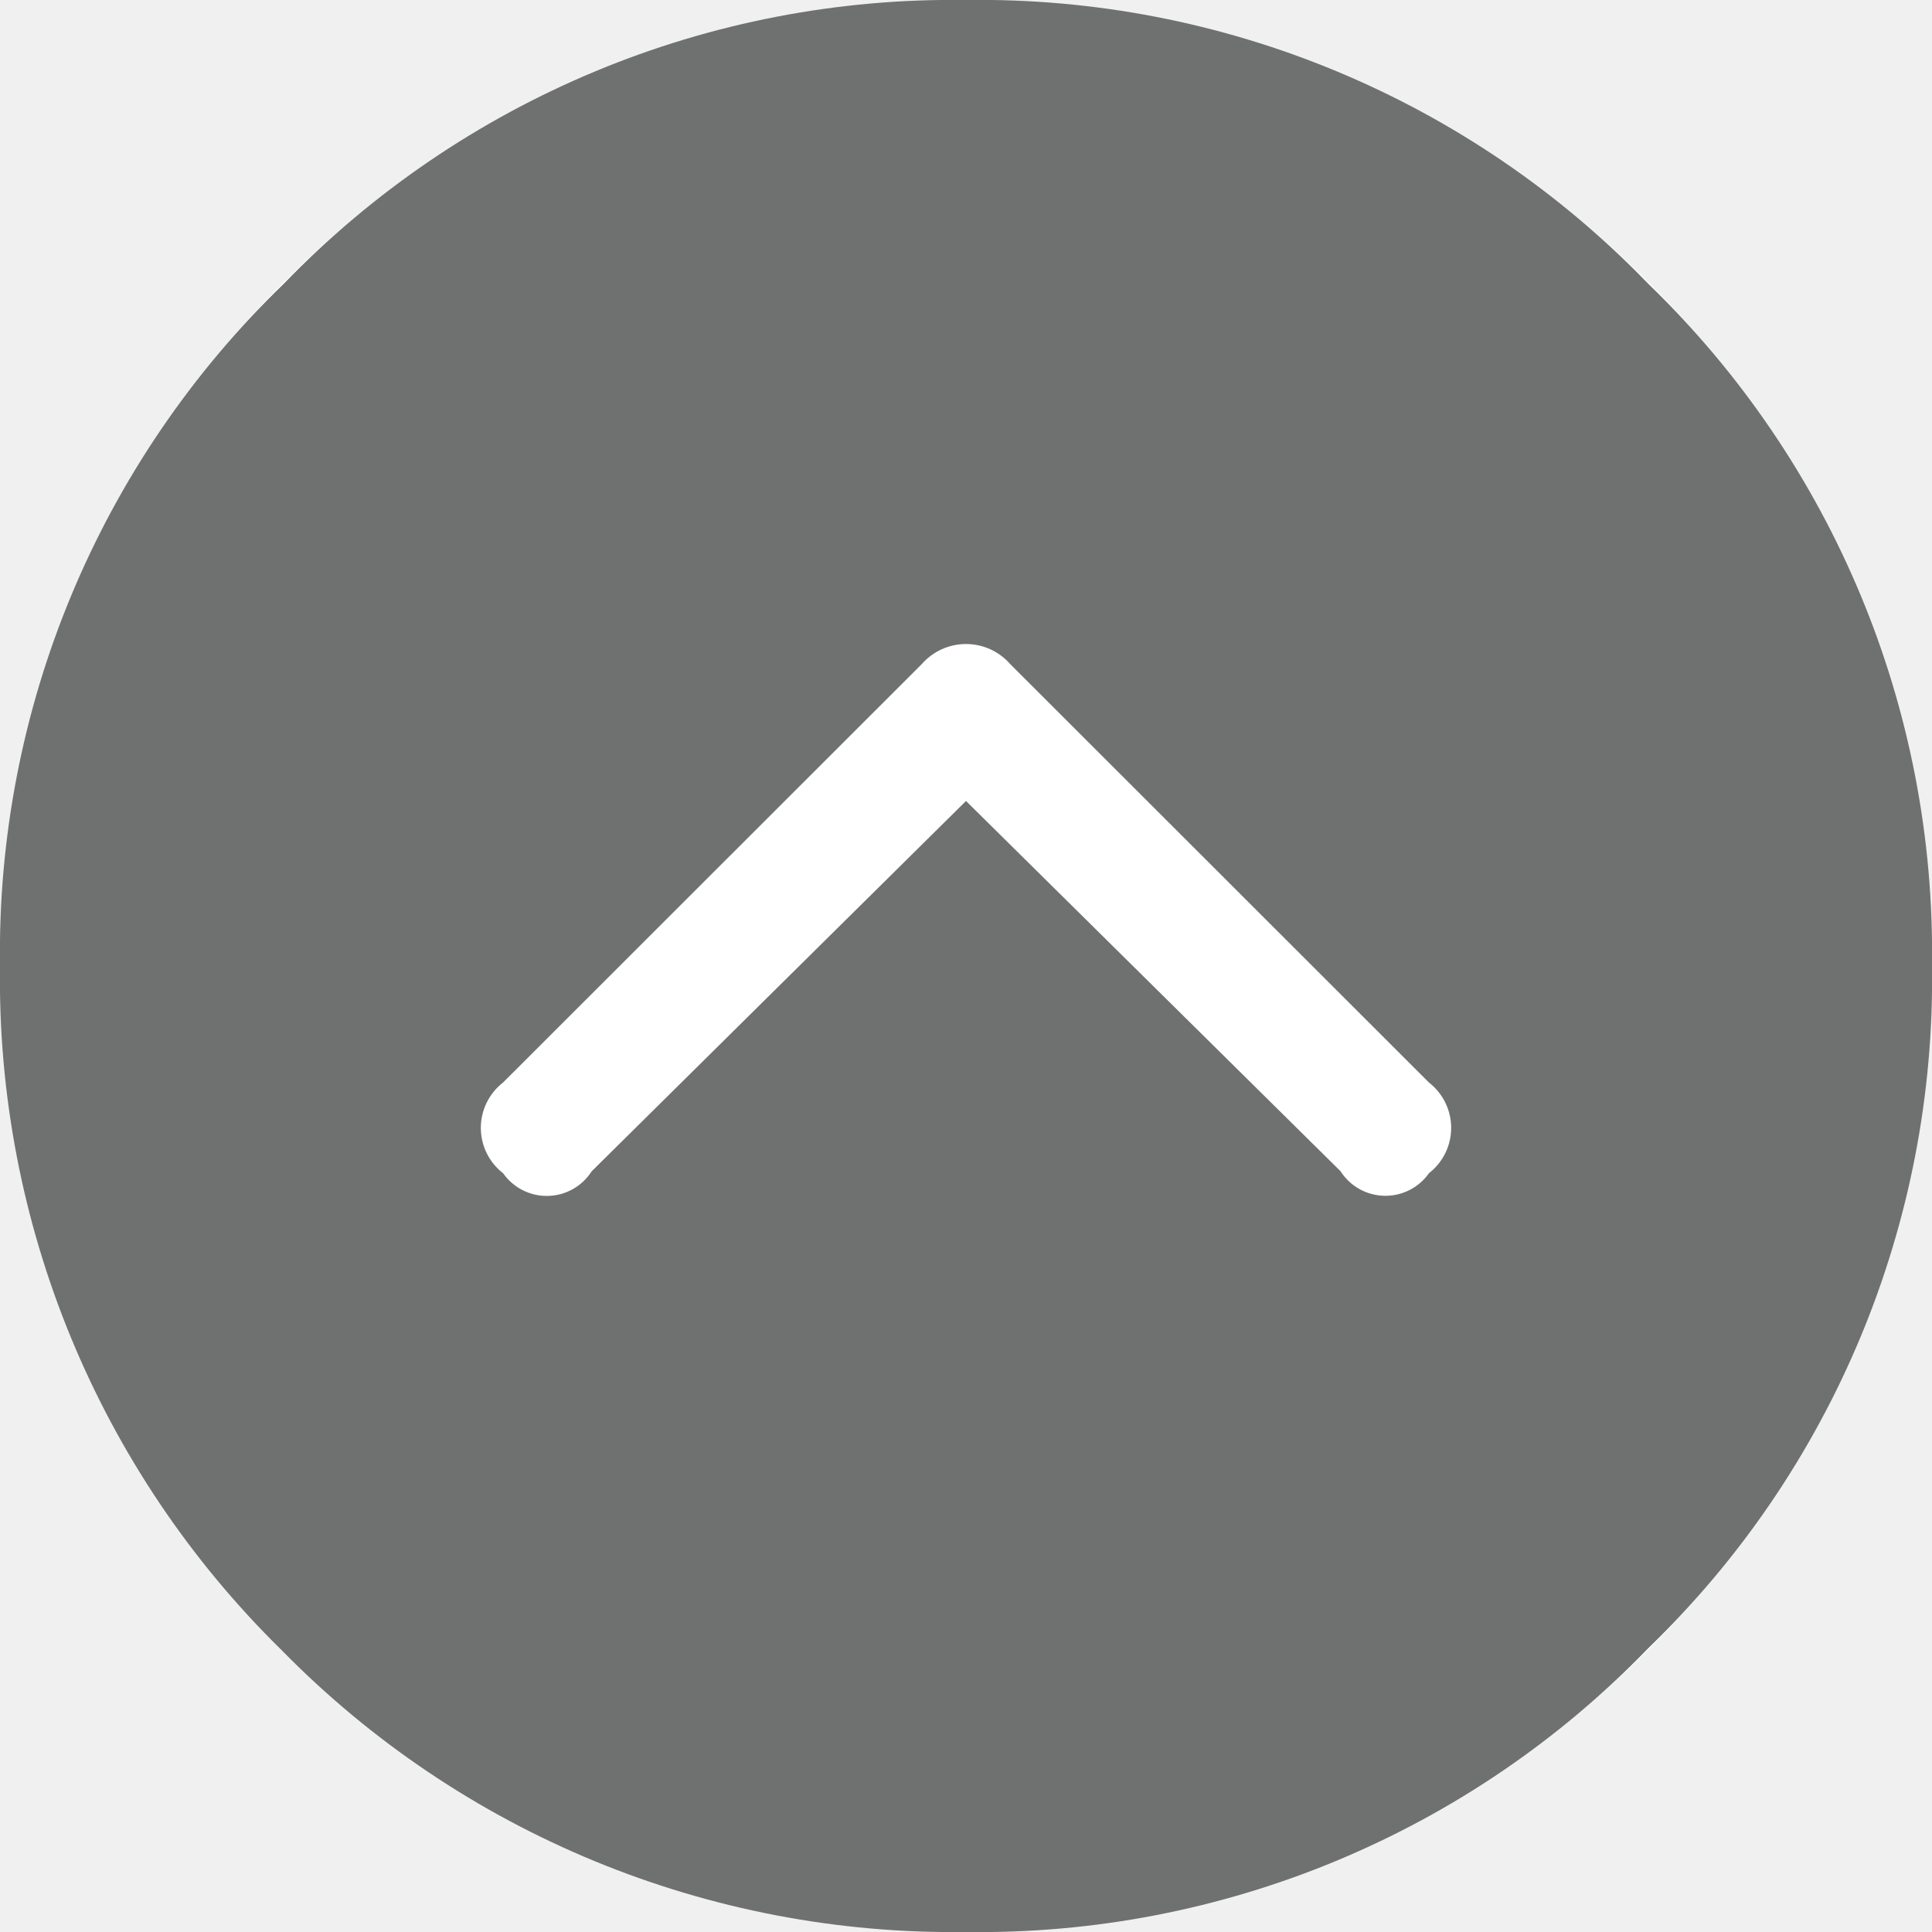
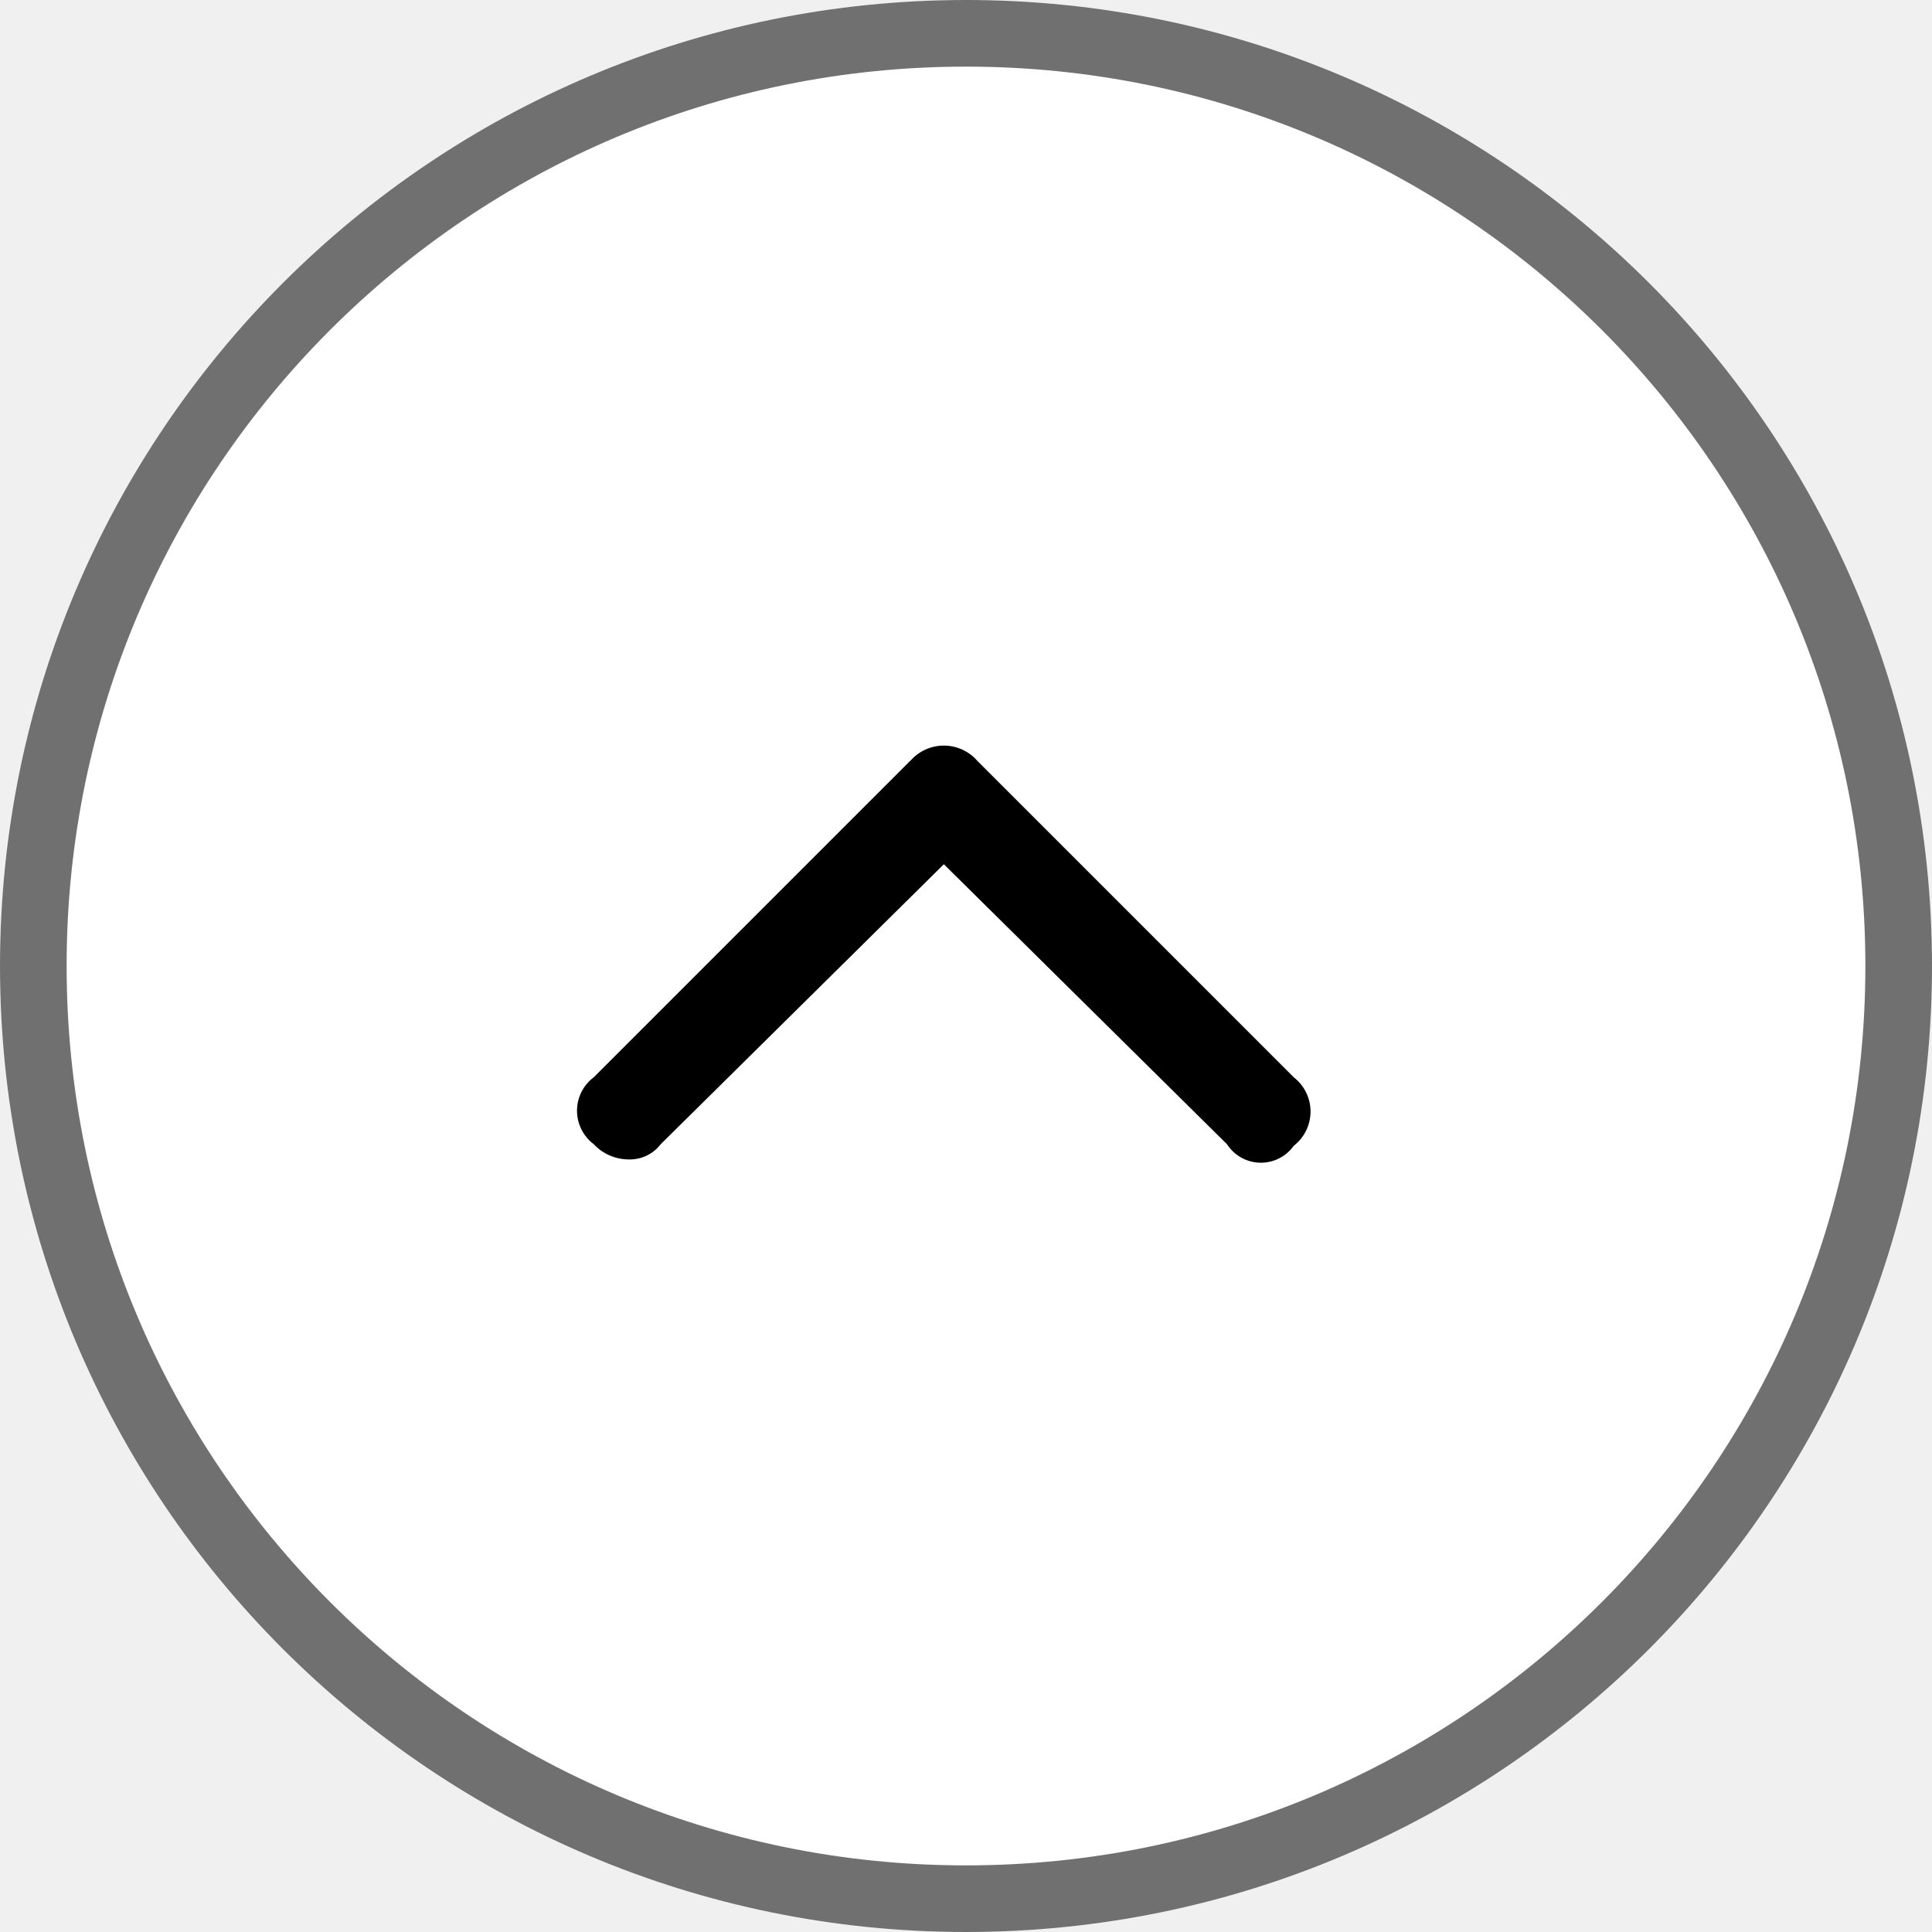
<svg xmlns="http://www.w3.org/2000/svg" width="58" height="58" viewBox="0 0 58 58">
-   <g transform="translate(-443 -3618)">
-     <circle cx="29" cy="29" r="29" transform="translate(443 3618)" fill="#fff" />
-     <g transform="translate(-81.584 492)">
-       <path d="M8.458,49.542A28.226,28.226,0,0,0,29,58a27.925,27.925,0,0,0,20.481-8.519A27.925,27.925,0,0,0,58,29,27.925,27.925,0,0,0,49.481,8.519,27.925,27.925,0,0,0,29,0,27.925,27.925,0,0,0,8.519,8.519,27.925,27.925,0,0,0,0,29,28.226,28.226,0,0,0,8.458,49.542ZM15.1,32.5,27.671,19.938a1.764,1.764,0,0,1,2.658,0L42.9,32.5a1.722,1.722,0,0,1,0,2.719,1.6,1.6,0,0,1-2.658-.06L29,24.046,17.763,35.163a1.6,1.6,0,0,1-2.658.06A1.722,1.722,0,0,1,15.1,32.5ZM58,54.133" transform="translate(524.584 3126)" fill="#6f7070" />
+   <g id="Gruppe_1357" data-name="Gruppe 1357" transform="translate(-787.001 -3617.5)">
+     <g id="Gruppe_35" data-name="Gruppe 35" transform="translate(787.334 3617.5)">
+       <g id="Ellipse_1" data-name="Ellipse 1" transform="translate(-0.333 0)" fill="#fff" stroke="#707070" stroke-width="2">
+         <circle cx="29" cy="29" r="29" stroke="none" />
+         <circle cx="29" cy="29" r="28" fill="none" />
+       </g>
    </g>
+     <path id="arrow_carrot_left" data-name="arrow carrot left" d="M.457,12.014l9.5,9.5a1.256,1.256,0,0,0,2.01,0,1.444,1.444,0,0,0,.457-1.051,1.169,1.169,0,0,0-.457-.959l-8.405-8.5,8.405-8.5A1.21,1.21,0,0,0,12.014.5,1.3,1.3,0,0,0,9.958.5L.457,10a1.334,1.334,0,0,0,0,2.01Zm28.778,18" transform="translate(826.34 3639.883) rotate(90)" />
  </g>
</svg>
